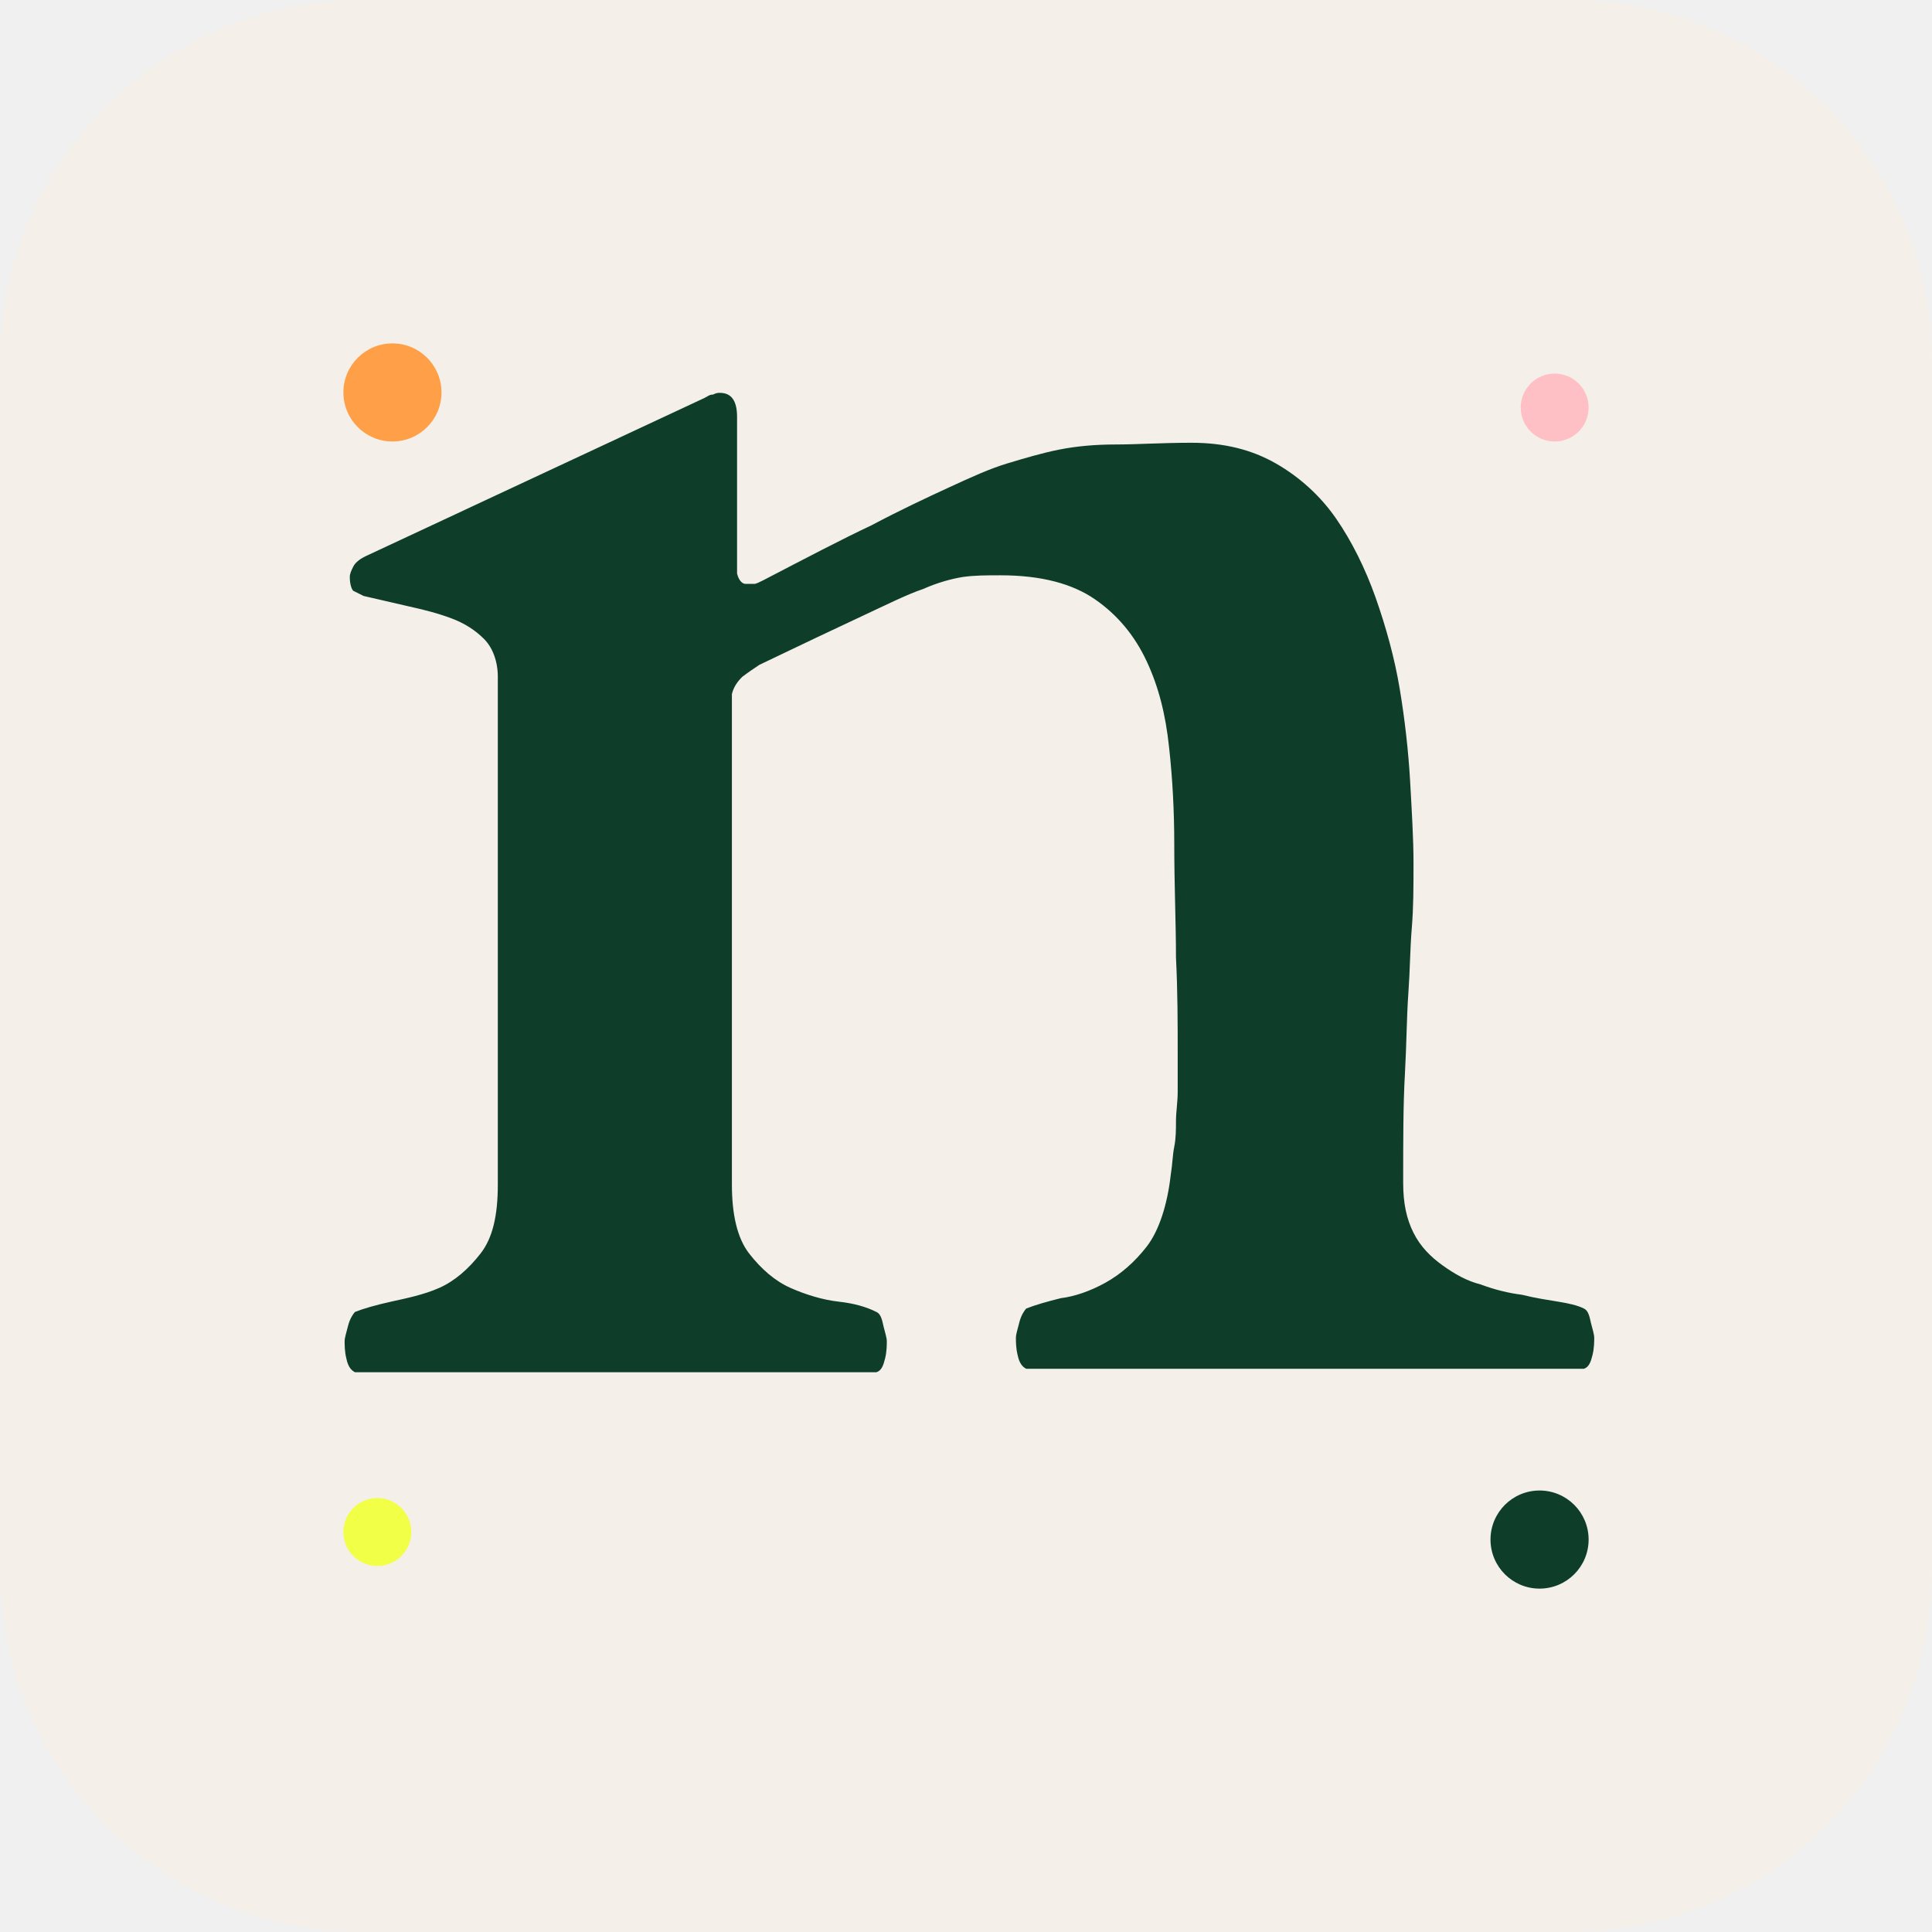
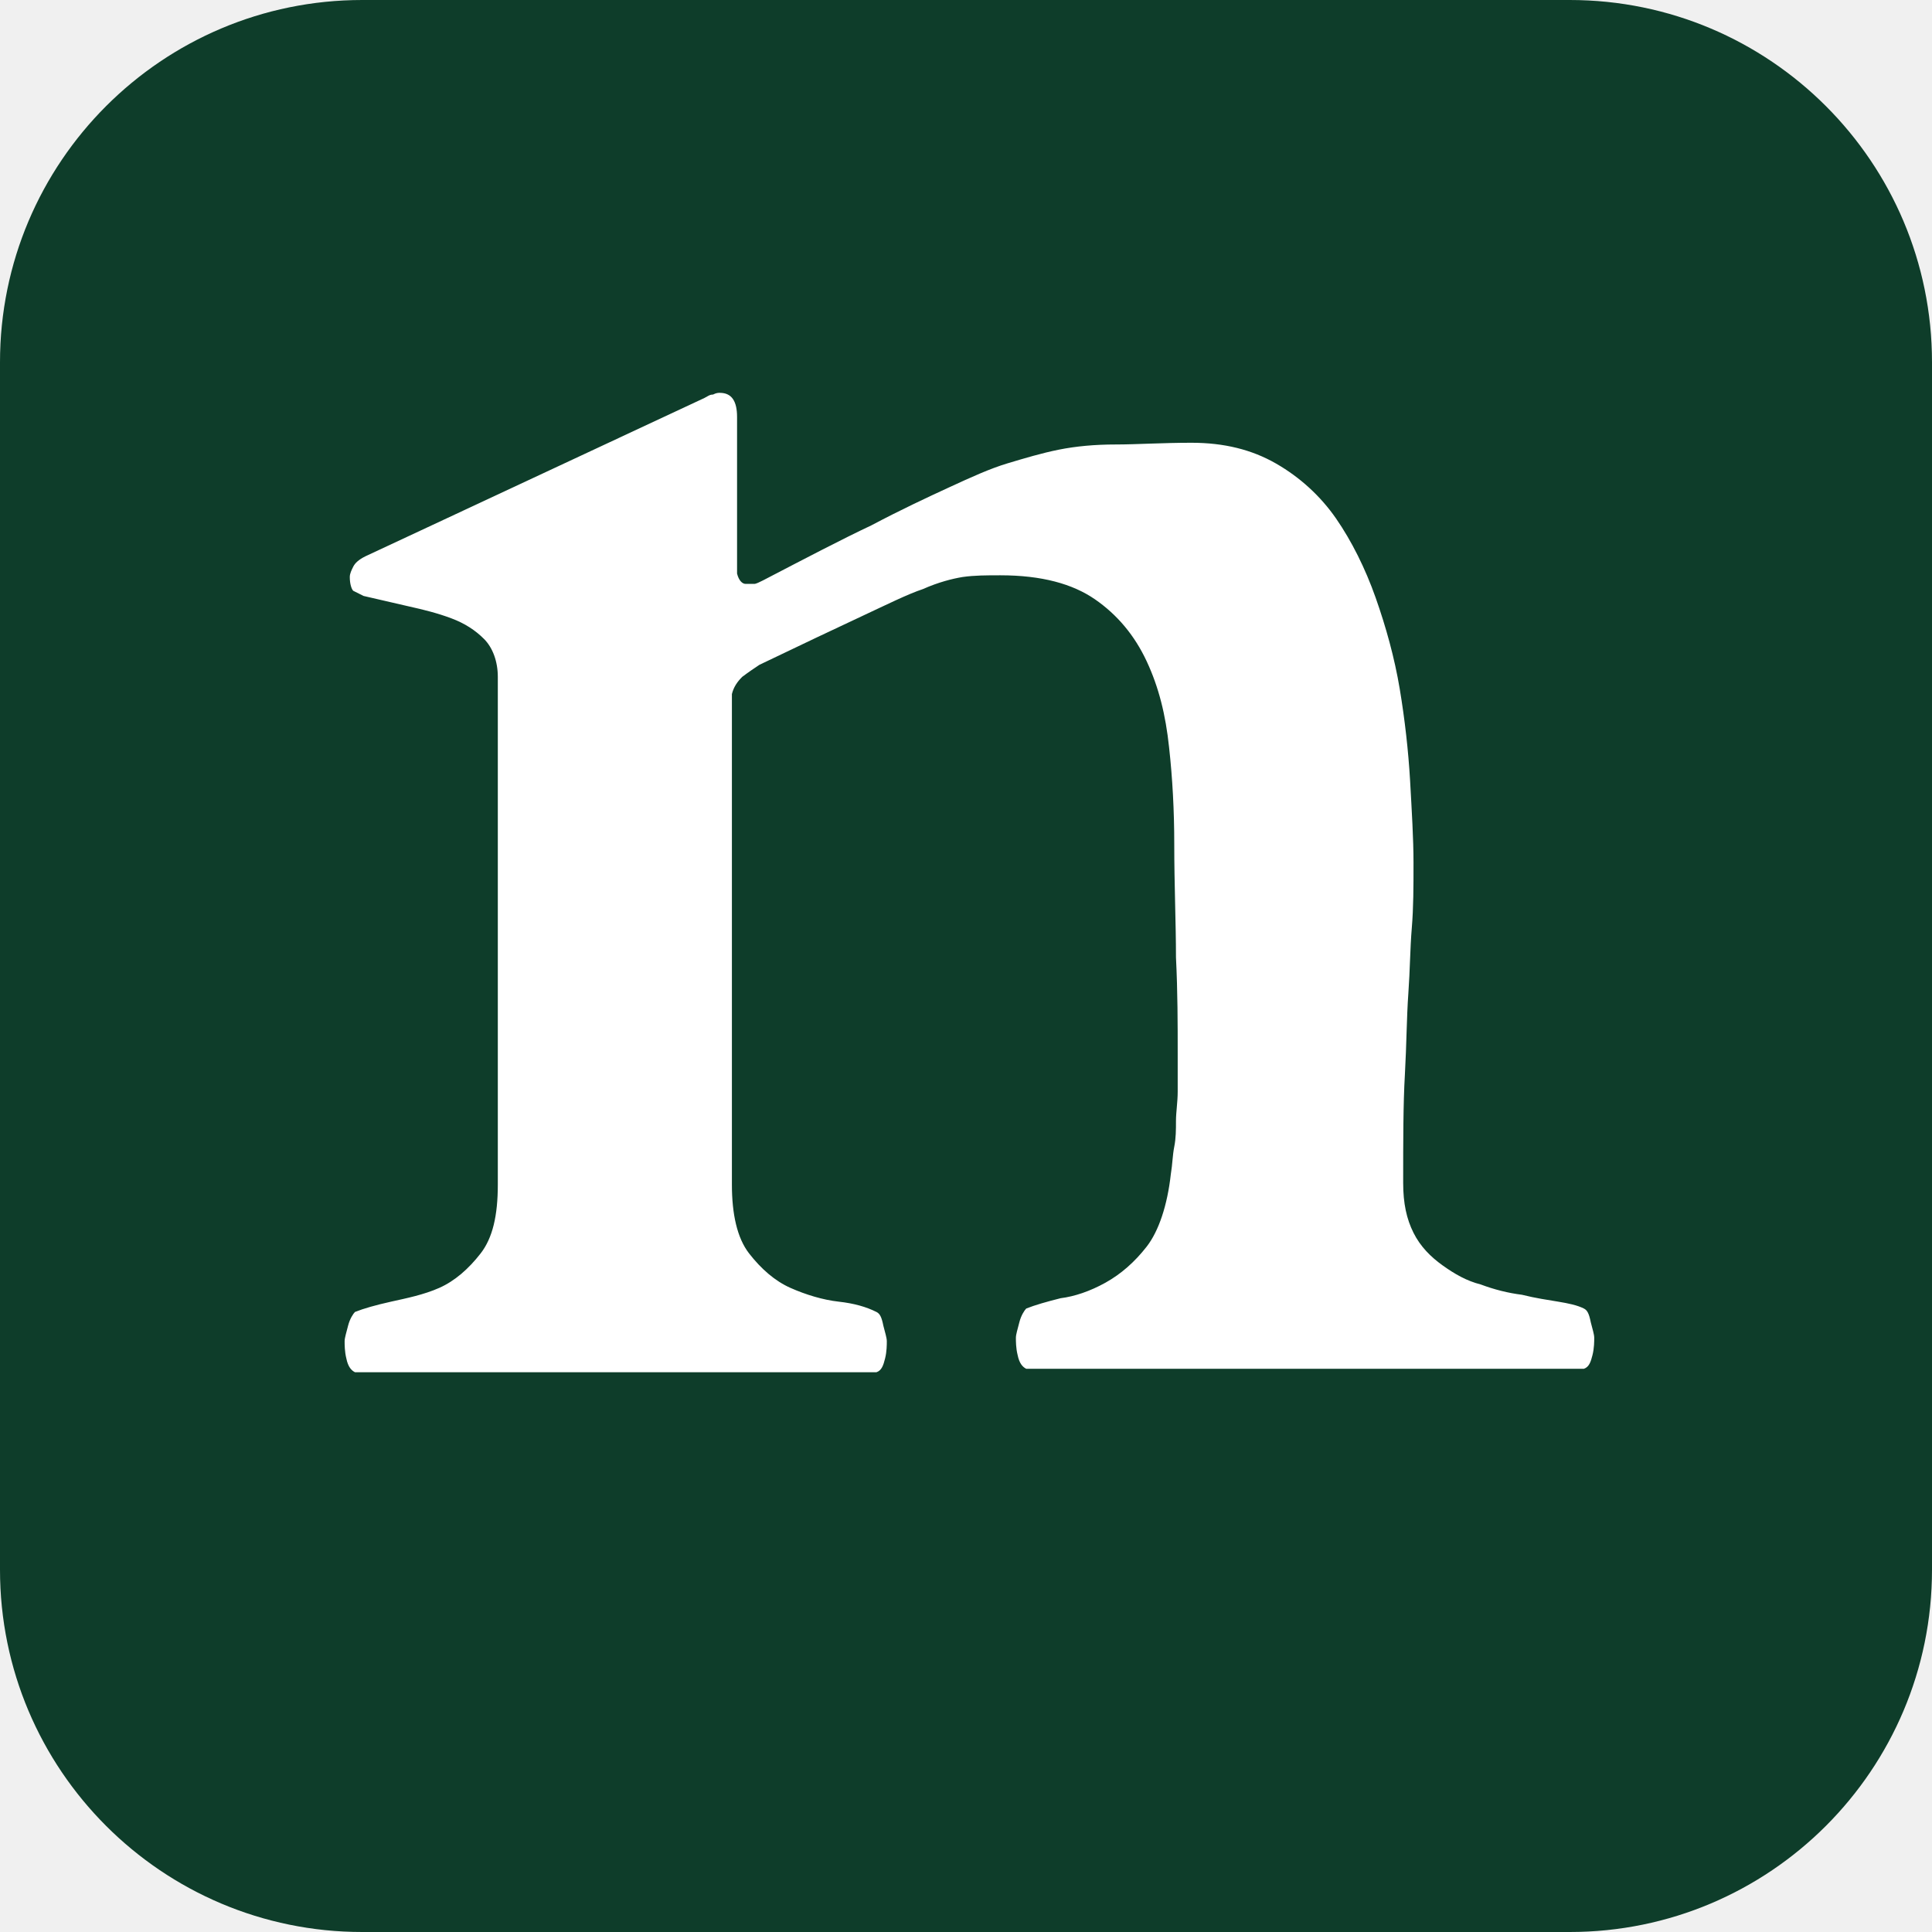
<svg xmlns="http://www.w3.org/2000/svg" width="512" height="512" viewBox="0 0 512 512" fill="none">
-   <rect width="512" height="512" rx="96" fill="#F4F0E9" />
+   <rect width="512" height="512" rx="96" fill="#0E3D2A" />
  <g transform="translate(-1687.16,-111.19) scale(4.5614)">
-     <path d="M410.8,47.5c0.2-0.1,0.3-0.2,0.5-0.2c0.2-0.1,0.3-0.1,0.4-0.1c0.7,0,1,0.5,1,1.4v9.1c0.1,0.4,0.3,0.6,0.5,0.6s0.3,0,0.5,0   c0.1,0,0.3-0.1,0.5-0.2c2.5-1.3,4.6-2.4,6.3-3.2c1.7-0.9,3.2-1.6,4.5-2.2s2.4-1.1,3.4-1.4s2-0.6,3-0.8c1-0.2,2.1-0.3,3.3-0.3   s2.7-0.1,4.4-0.1c1.9,0,3.5,0.4,4.9,1.2c1.4,0.8,2.6,1.9,3.5,3.2c0.9,1.3,1.7,2.9,2.3,4.6s1.1,3.5,1.4,5.3c0.3,1.8,0.5,3.6,0.6,5.3   c0.1,1.8,0.2,3.4,0.2,4.8s0,2.6-0.1,3.8c-0.1,1.2-0.1,2.4-0.2,3.8c-0.1,1.4-0.1,2.9-0.2,4.7c-0.1,1.7-0.1,3.9-0.1,6.3   c0,1.2,0.2,2.1,0.6,2.9c0.4,0.8,1,1.4,1.7,1.9s1.4,0.9,2.2,1.1c0.8,0.3,1.6,0.5,2.4,0.6c0.8,0.2,1.5,0.3,2.1,0.4s1.1,0.2,1.5,0.4   c0.2,0.1,0.3,0.3,0.4,0.8c0.1,0.4,0.2,0.7,0.2,0.9c0,0.2,0,0.6-0.1,1s-0.2,0.7-0.5,0.8h-32.4c-0.2-0.1-0.4-0.3-0.5-0.8   c-0.1-0.4-0.1-0.8-0.1-1s0.1-0.5,0.2-0.9s0.3-0.7,0.4-0.8c0.5-0.2,1.2-0.4,2-0.6c0.8-0.1,1.7-0.4,2.6-0.9c0.9-0.5,1.7-1.2,2.4-2.1   s1.2-2.4,1.4-4.2c0.1-0.6,0.1-1.1,0.2-1.6c0.1-0.5,0.1-1,0.1-1.5s0.1-1.1,0.1-1.7s0-1.3,0-2.2c0-1.7,0-3.6-0.1-5.6   c0-2-0.1-4.2-0.1-6.6c0-1.9-0.1-3.8-0.3-5.6c-0.2-1.9-0.6-3.5-1.3-5s-1.7-2.7-3-3.6s-3.1-1.4-5.5-1.4c-0.8,0-1.5,0-2.2,0.1   c-0.6,0.1-1.4,0.3-2.3,0.7c-0.9,0.3-2.1,0.9-3.6,1.6s-3.4,1.6-5.9,2.8c-0.3,0.2-0.6,0.4-1,0.7c-0.3,0.3-0.5,0.6-0.6,1v28.5   c0,1.7,0.3,3.1,1,4s1.5,1.6,2.4,2s1.9,0.7,2.8,0.8c0.9,0.1,1.6,0.3,2.2,0.6c0.2,0.1,0.3,0.3,0.4,0.8c0.1,0.4,0.2,0.7,0.2,0.9   c0,0.2,0,0.6-0.1,1s-0.2,0.7-0.5,0.8h-30.3c-0.2-0.1-0.4-0.3-0.5-0.8c-0.1-0.4-0.1-0.8-0.1-1s0.1-0.5,0.2-0.9s0.3-0.7,0.4-0.8   c0.5-0.2,1.2-0.4,2.1-0.6s1.9-0.4,2.8-0.8c0.9-0.4,1.7-1.1,2.4-2s1-2.2,1-4V63.7c0-0.9-0.3-1.7-0.8-2.2s-1.1-0.9-1.9-1.2   c-0.8-0.3-1.6-0.5-2.5-0.7s-1.7-0.4-2.6-0.6c-0.2-0.1-0.4-0.2-0.6-0.3c-0.1-0.1-0.2-0.4-0.2-0.8c0-0.2,0.1-0.4,0.2-0.6   s0.3-0.4,0.7-0.6L410.8,47.5z" fill="#0E3D2A" />
+     <path d="M410.8,47.5c0.2-0.1,0.3-0.2,0.5-0.2c0.2-0.1,0.3-0.1,0.4-0.1c0.7,0,1,0.5,1,1.4v9.1c0.1,0.4,0.3,0.6,0.5,0.6s0.3,0,0.5,0   c0.1,0,0.3-0.1,0.5-0.2c2.5-1.3,4.6-2.4,6.3-3.2c1.7-0.9,3.2-1.6,4.5-2.2s2.4-1.1,3.4-1.4s2-0.6,3-0.8c1-0.2,2.1-0.3,3.3-0.3   s2.7-0.1,4.4-0.1c1.9,0,3.5,0.4,4.9,1.2c1.4,0.8,2.6,1.9,3.5,3.2c0.9,1.3,1.7,2.9,2.3,4.6s1.1,3.5,1.4,5.3c0.3,1.8,0.5,3.6,0.6,5.3   c0.1,1.8,0.2,3.4,0.2,4.8s0,2.6-0.1,3.8c-0.1,1.2-0.1,2.4-0.2,3.8c-0.1,1.4-0.1,2.9-0.2,4.7c-0.1,1.7-0.1,3.9-0.1,6.3   c0,1.2,0.2,2.1,0.6,2.9c0.4,0.8,1,1.4,1.7,1.9s1.4,0.9,2.2,1.1c0.8,0.3,1.6,0.5,2.4,0.6c0.8,0.2,1.5,0.3,2.1,0.4s1.1,0.2,1.5,0.4   c0.2,0.1,0.3,0.3,0.4,0.8c0.1,0.4,0.2,0.7,0.2,0.9c0,0.2,0,0.6-0.1,1s-0.2,0.7-0.5,0.8h-32.4c-0.2-0.1-0.4-0.3-0.5-0.8   c-0.1-0.4-0.1-0.8-0.1-1s0.1-0.5,0.2-0.9s0.3-0.7,0.4-0.8c0.5-0.2,1.2-0.4,2-0.6c0.8-0.1,1.7-0.4,2.6-0.9c0.9-0.5,1.7-1.2,2.4-2.1   s1.2-2.4,1.4-4.2c0.1-0.6,0.1-1.1,0.2-1.6c0.1-0.5,0.1-1,0.1-1.5s0.1-1.1,0.1-1.7s0-1.3,0-2.2c0-1.7,0-3.6-0.1-5.6   c0-2-0.1-4.2-0.1-6.6c0-1.9-0.1-3.8-0.3-5.6c-0.2-1.9-0.6-3.5-1.3-5s-1.7-2.7-3-3.6s-3.1-1.4-5.5-1.4c-0.8,0-1.5,0-2.2,0.1   c-0.6,0.1-1.4,0.3-2.3,0.7c-0.9,0.3-2.1,0.9-3.6,1.6s-3.4,1.6-5.9,2.8c-0.3,0.2-0.6,0.4-1,0.7c-0.3,0.3-0.5,0.6-0.6,1v28.5   c0,1.7,0.3,3.1,1,4s1.5,1.6,2.4,2s1.9,0.7,2.8,0.8c0.9,0.1,1.6,0.3,2.2,0.6c0.2,0.1,0.3,0.3,0.4,0.8c0.1,0.4,0.2,0.7,0.2,0.9   c0,0.2,0,0.6-0.1,1s-0.2,0.7-0.5,0.8h-30.3c-0.2-0.1-0.4-0.3-0.5-0.8c-0.1-0.4-0.1-0.8-0.1-1s0.1-0.5,0.2-0.9s0.3-0.7,0.4-0.8   c0.5-0.2,1.2-0.4,2.1-0.6s1.9-0.4,2.8-0.8c0.9-0.4,1.7-1.1,2.4-2s1-2.2,1-4V63.7c0-0.9-0.3-1.7-0.8-2.2s-1.1-0.9-1.9-1.2   c-0.8-0.3-1.6-0.5-2.5-0.7s-1.7-0.4-2.6-0.6c-0.2-0.1-0.4-0.2-0.6-0.3c-0.1-0.1-0.2-0.4-0.2-0.8c0-0.2,0.1-0.4,0.2-0.6   s0.3-0.4,0.7-0.6L410.8,47.5z" fill="#FFFFFF" />
  </g>
-   <circle cx="104" cy="104" r="13" fill="#FFA048" />
-   <circle cx="408" cy="408" r="13" fill="#0E3D2A" />
-   <circle cx="412" cy="108" r="9" fill="#FFC0C5" />
-   <circle cx="100" cy="406" r="9" fill="#F1FF46" />
</svg>
